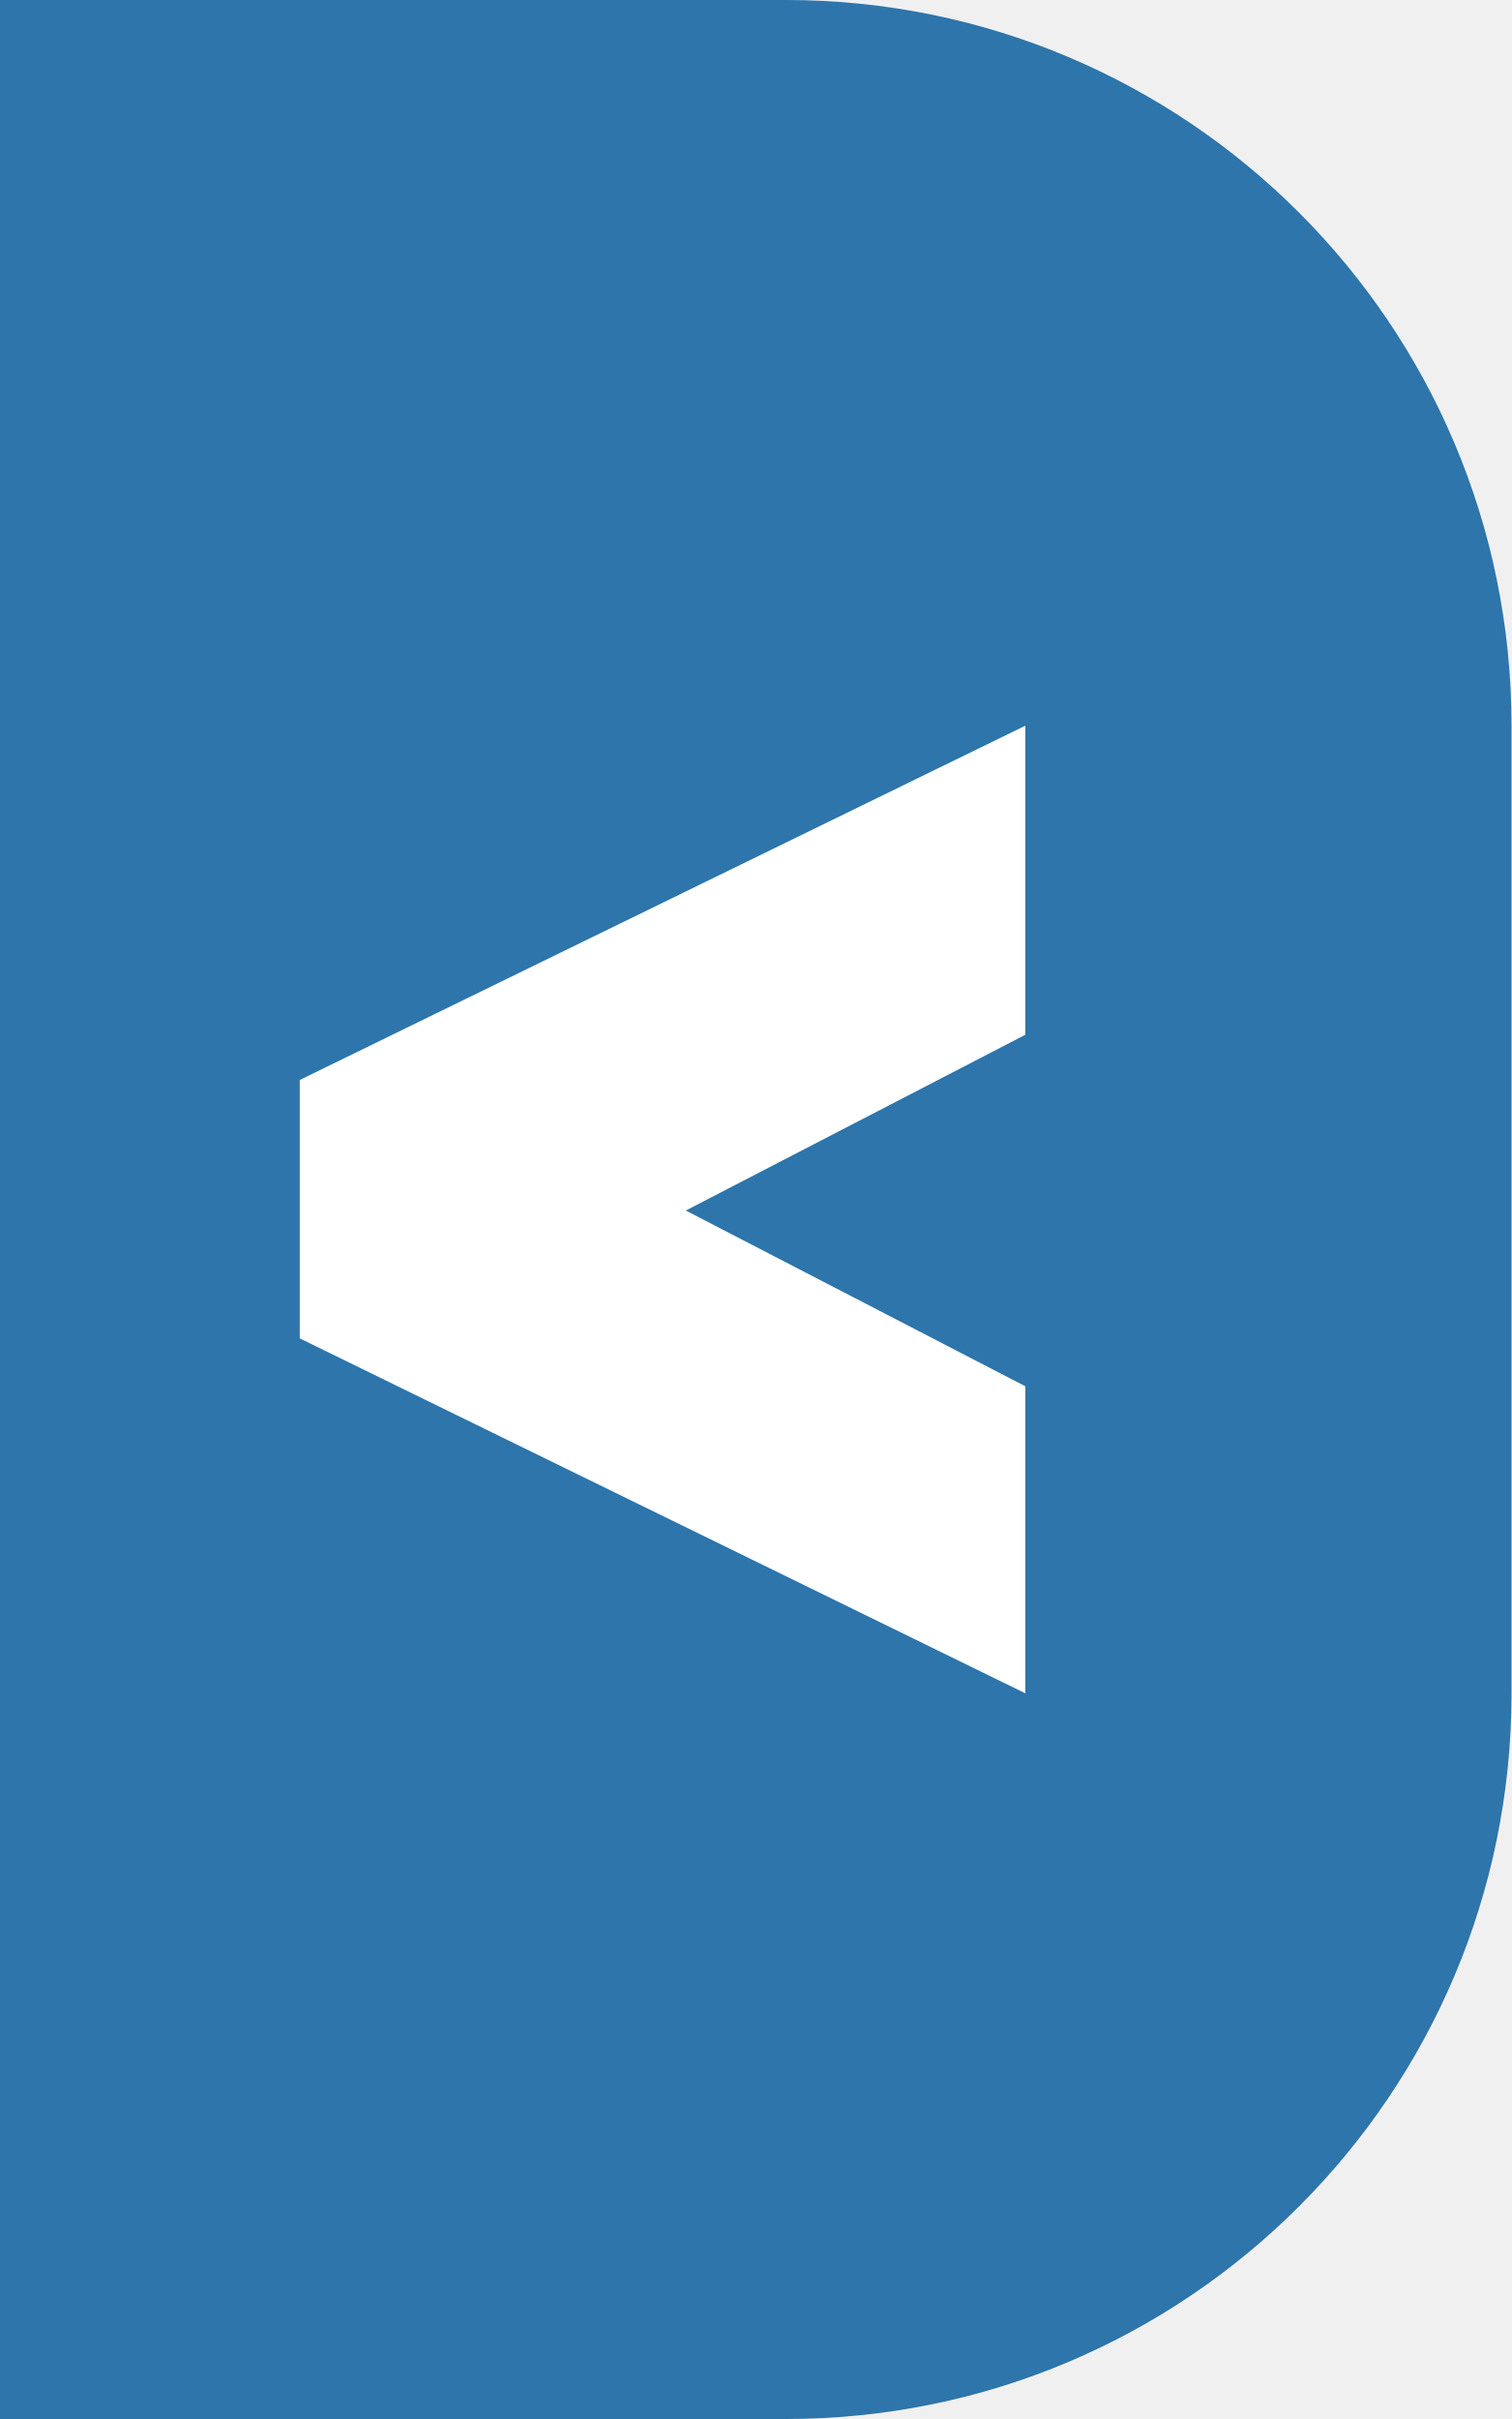
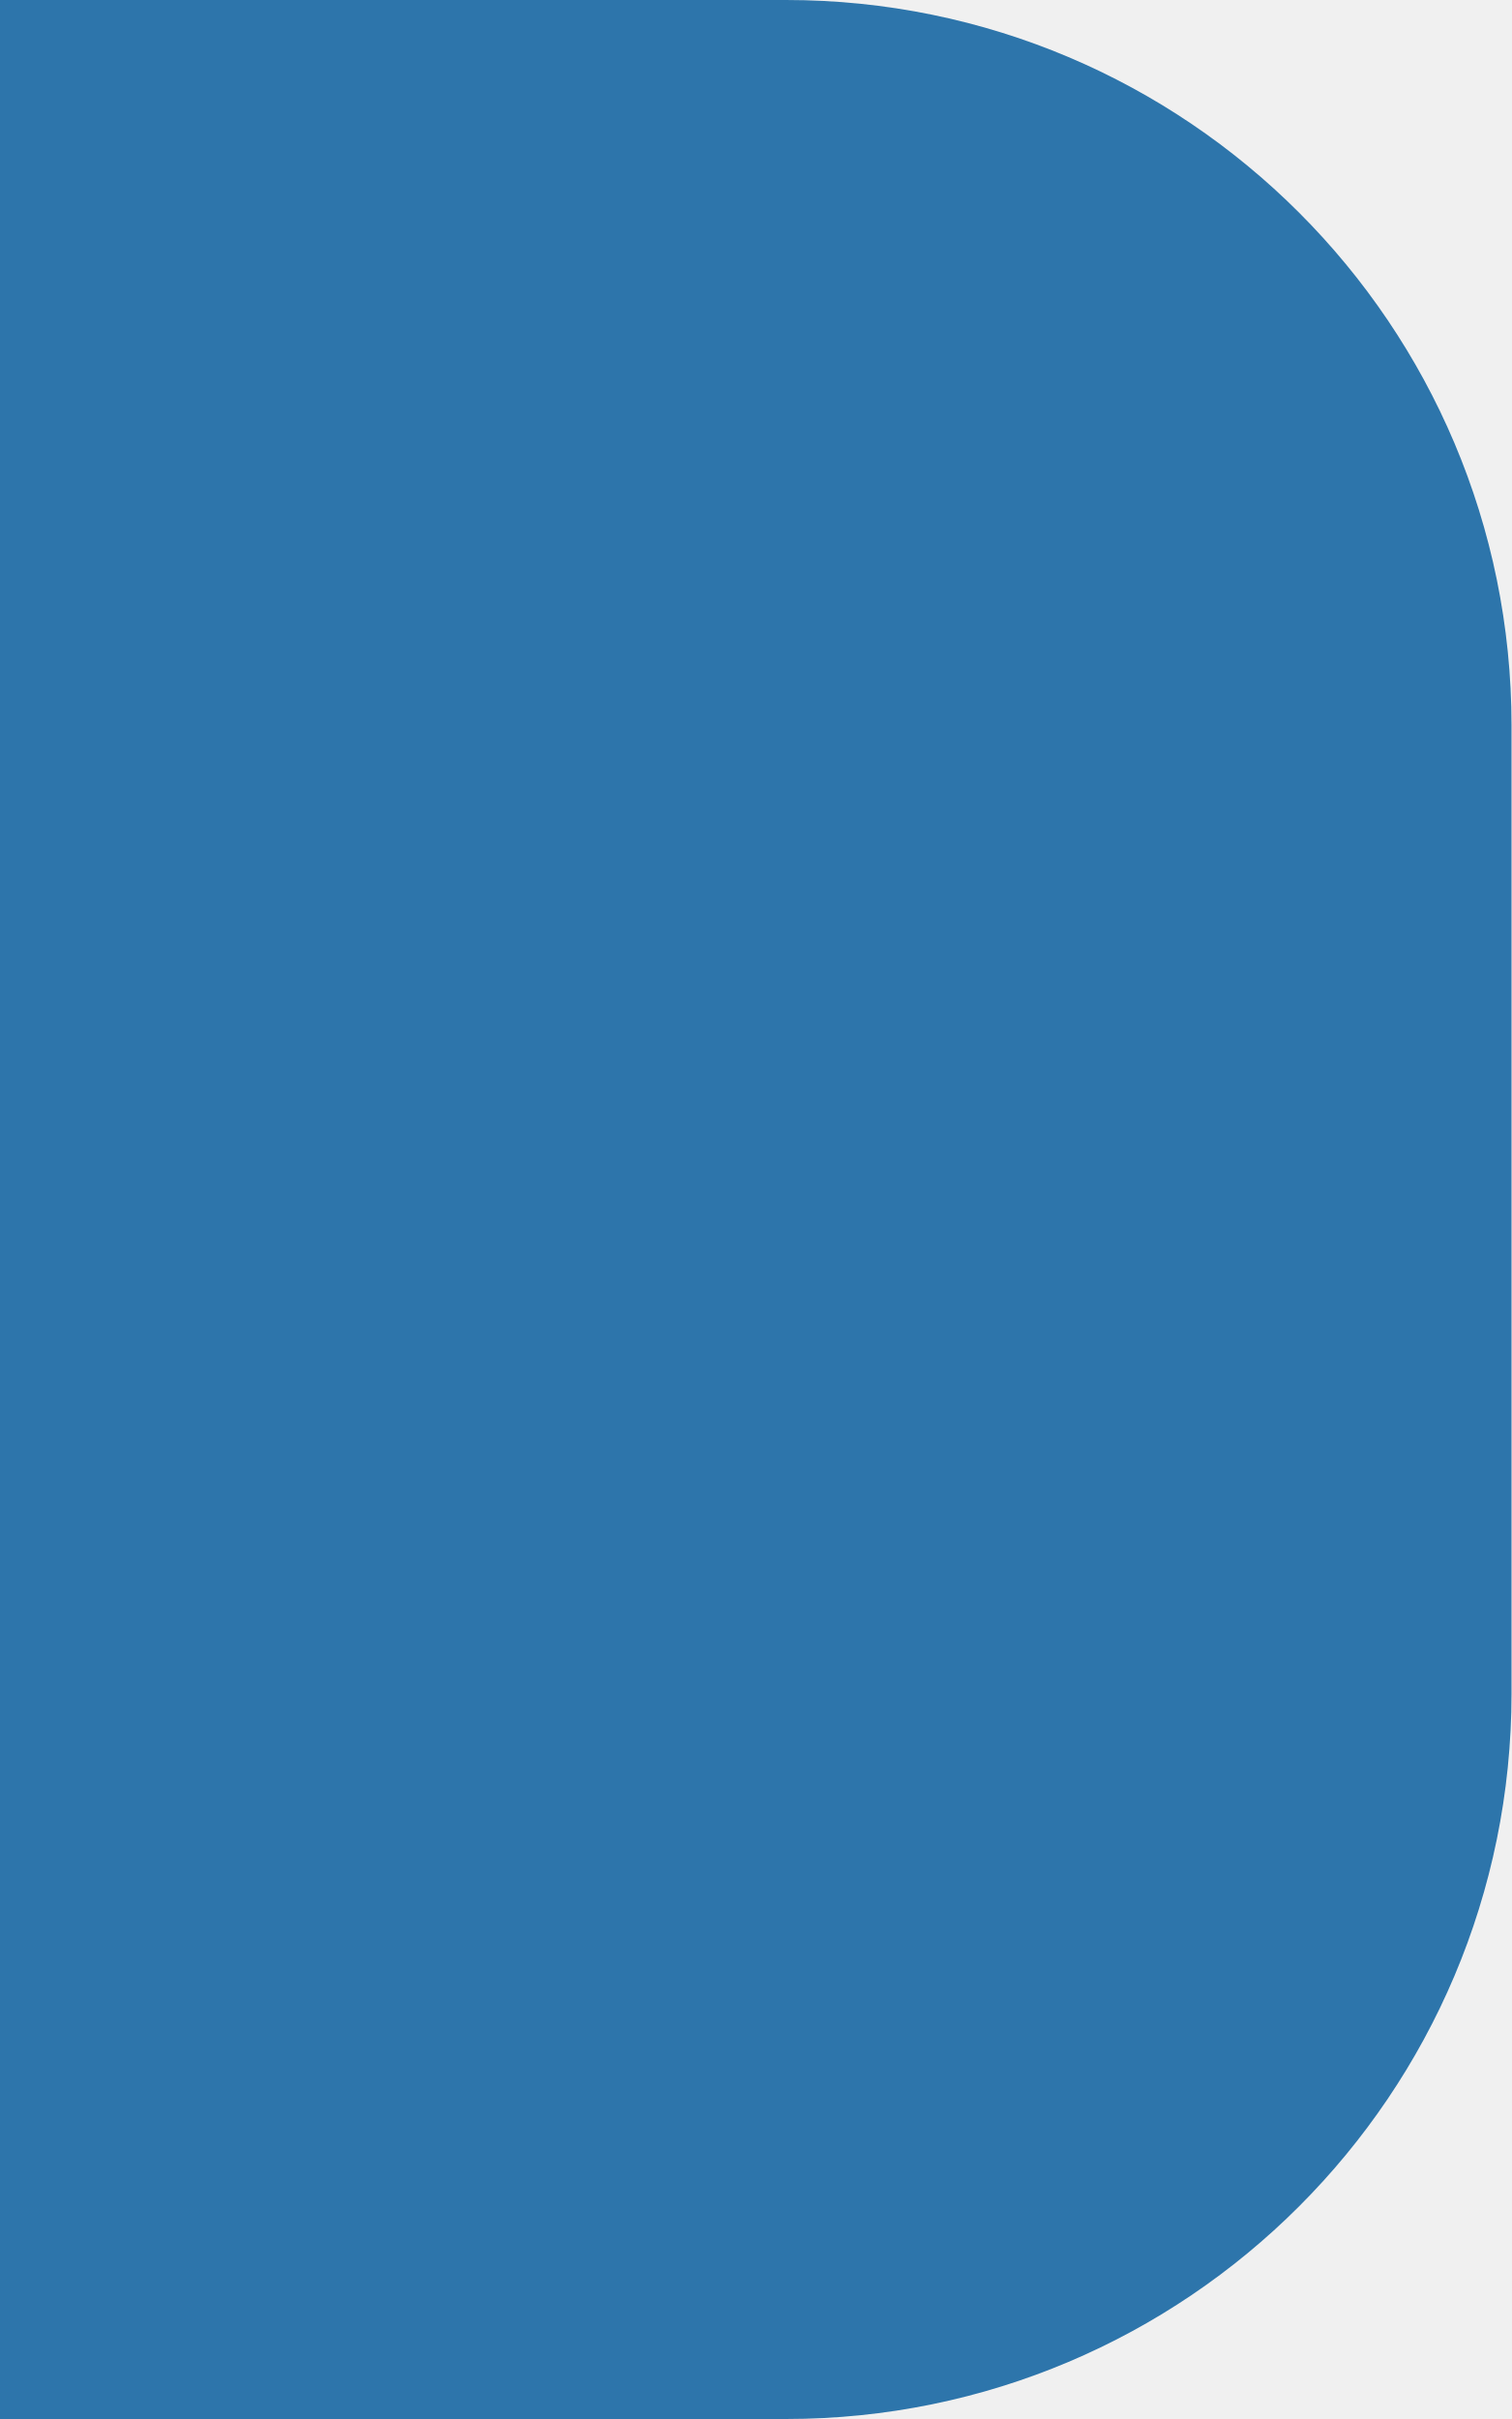
<svg xmlns="http://www.w3.org/2000/svg" version="1.1" id="图层_1" x="0px" y="0px" width="25px" height="40px" viewBox="0 0 25 40" enable-background="new 0 0 25 40" xml:space="preserve">
  <path opacity="0.9" fill="#1767A3" enable-background="new    " d="M0,0h13c6.627,0,12,5.373,12,12v16c0,6.627-5.373,12-12,12H0V0z" />
-   <path id="menu-icon-arrow" fill="#FFFFFF" d="M16.958,12v5.111l-5.615,2.906l5.615,2.906V28l-12-5.869v-4.273L16.958,12z" />
</svg>
